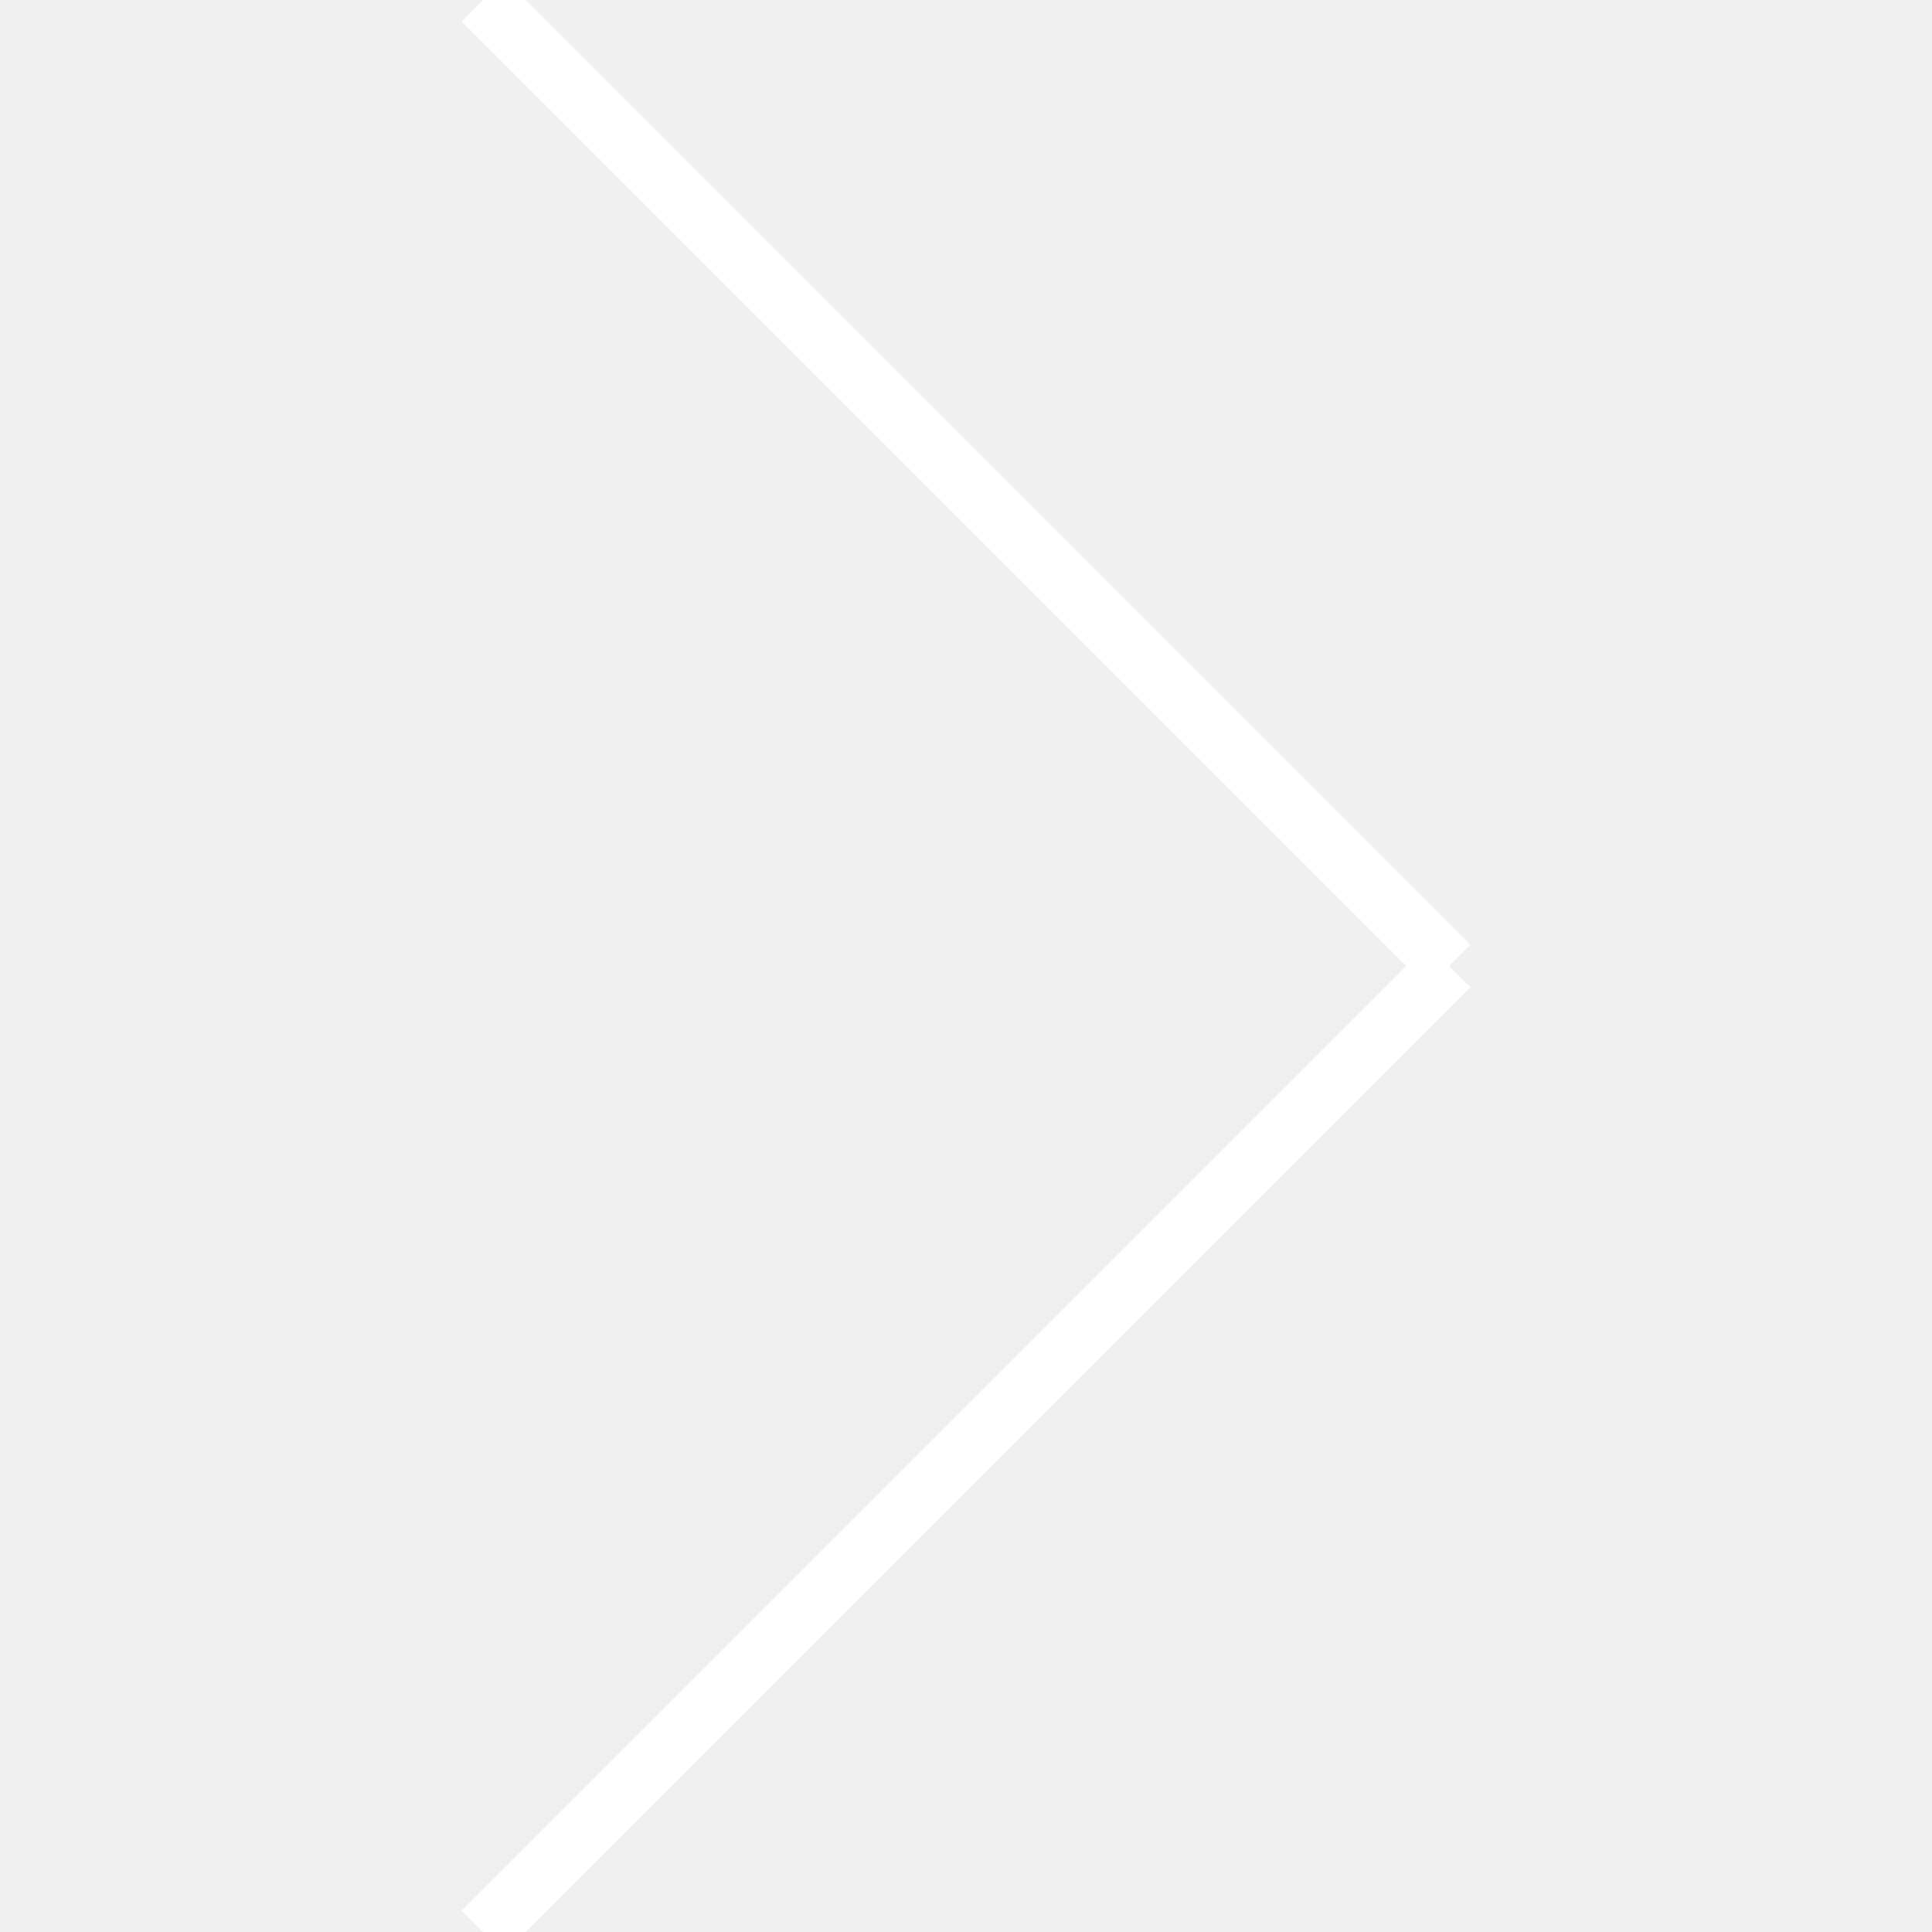
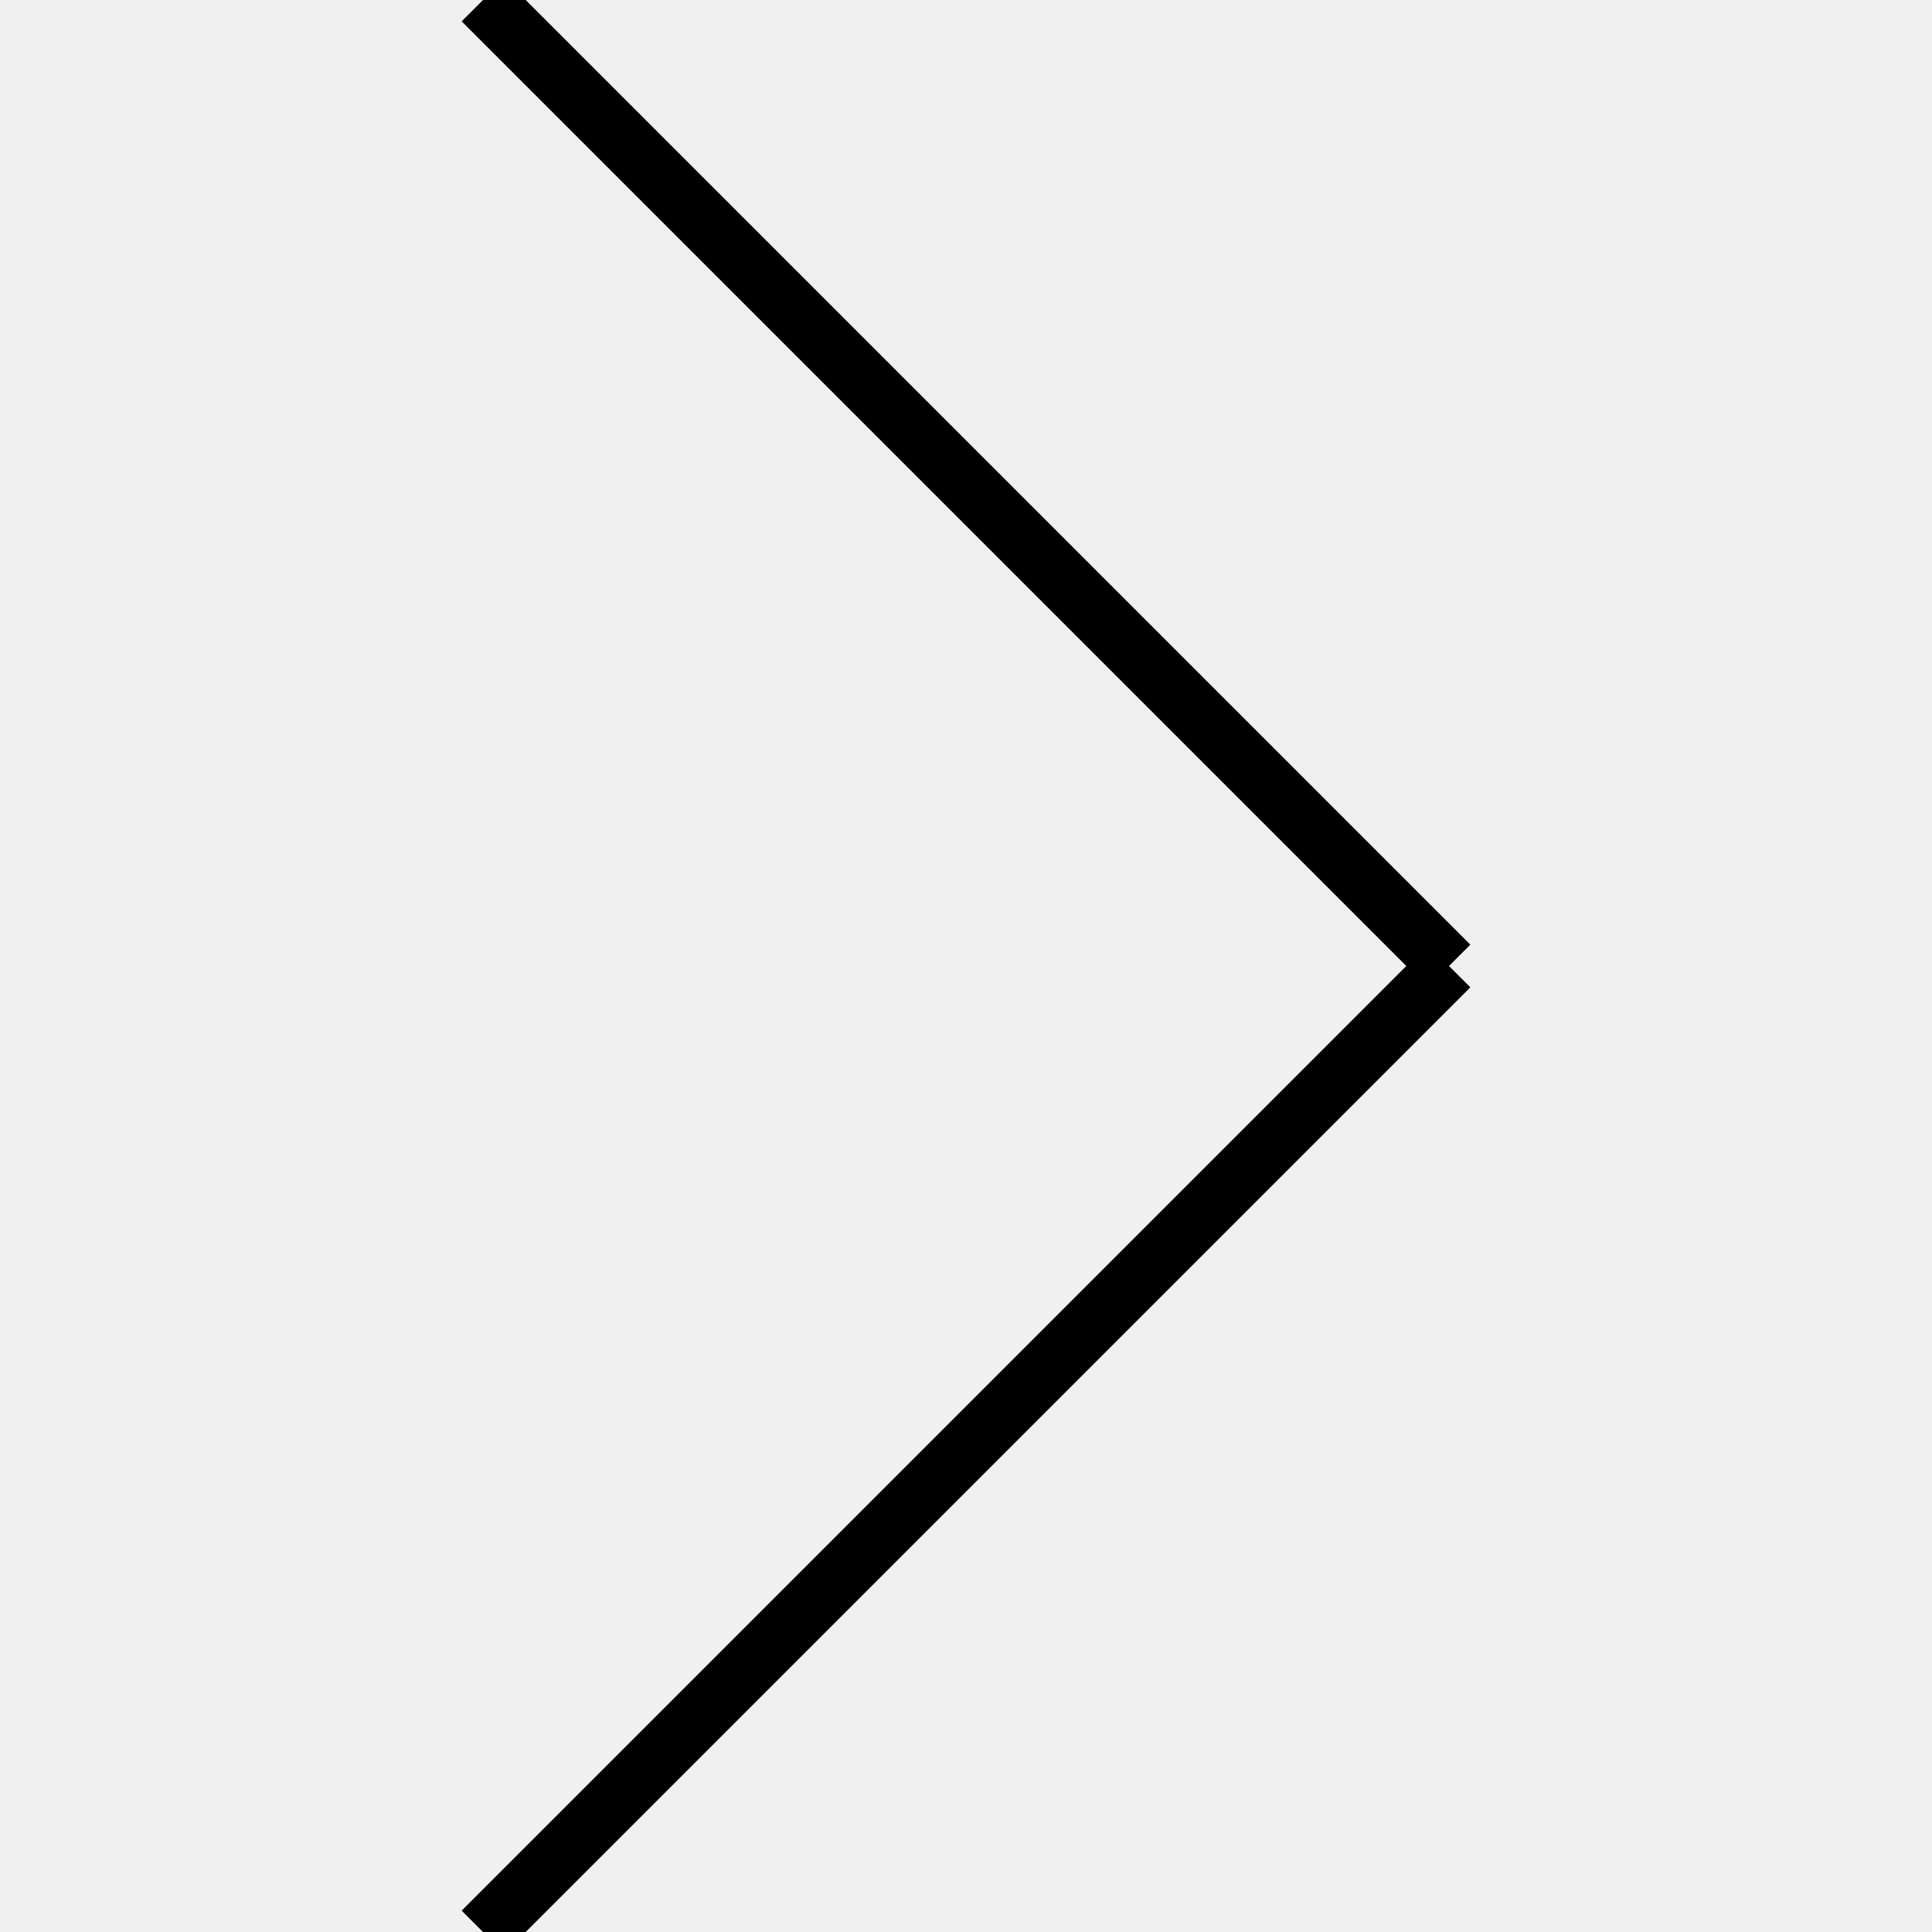
<svg xmlns="http://www.w3.org/2000/svg" width="32px" height="32px" viewBox="0 0 32 32" zoomAndPan="disable">
  <style>
		line {
- 			stroke: #fff;
+ 			stroke: #000;
			stroke-width: 1px;
		}
	</style>
  <line x1="8" y1="0" x2="24" y2="16" />
  <line x1="8" y1="32" x2="24" y2="16" />
</svg>
